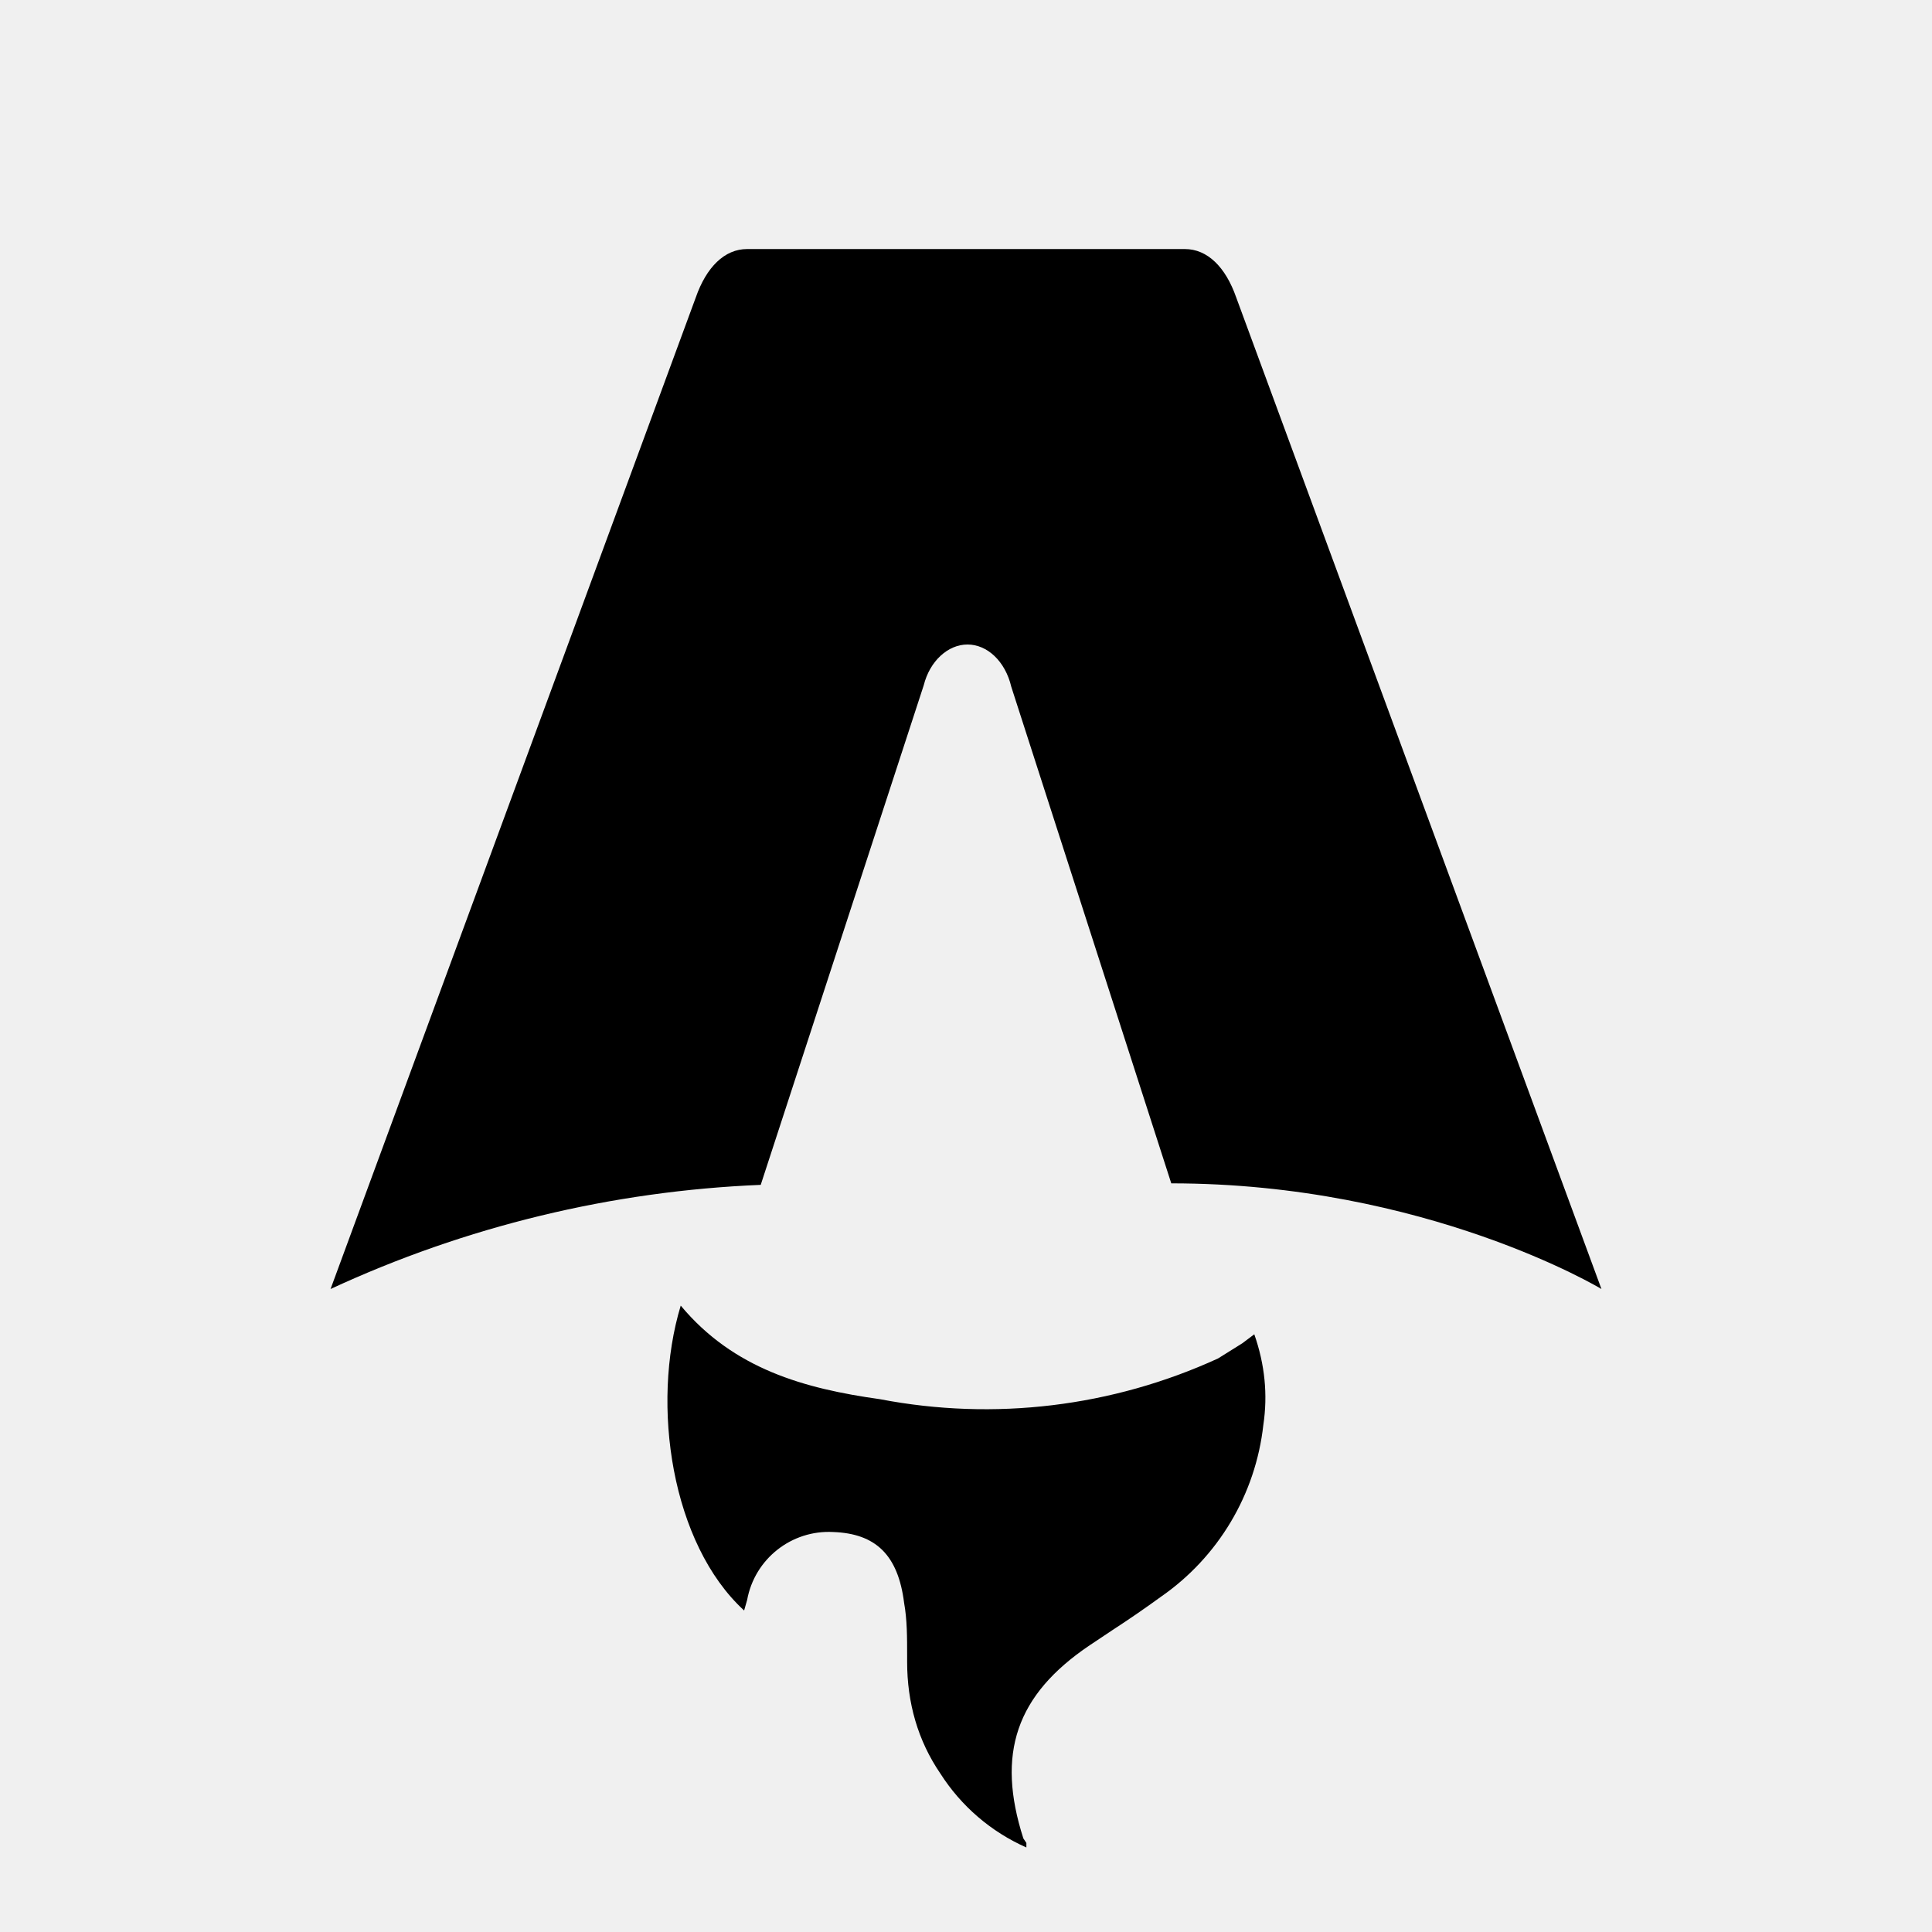
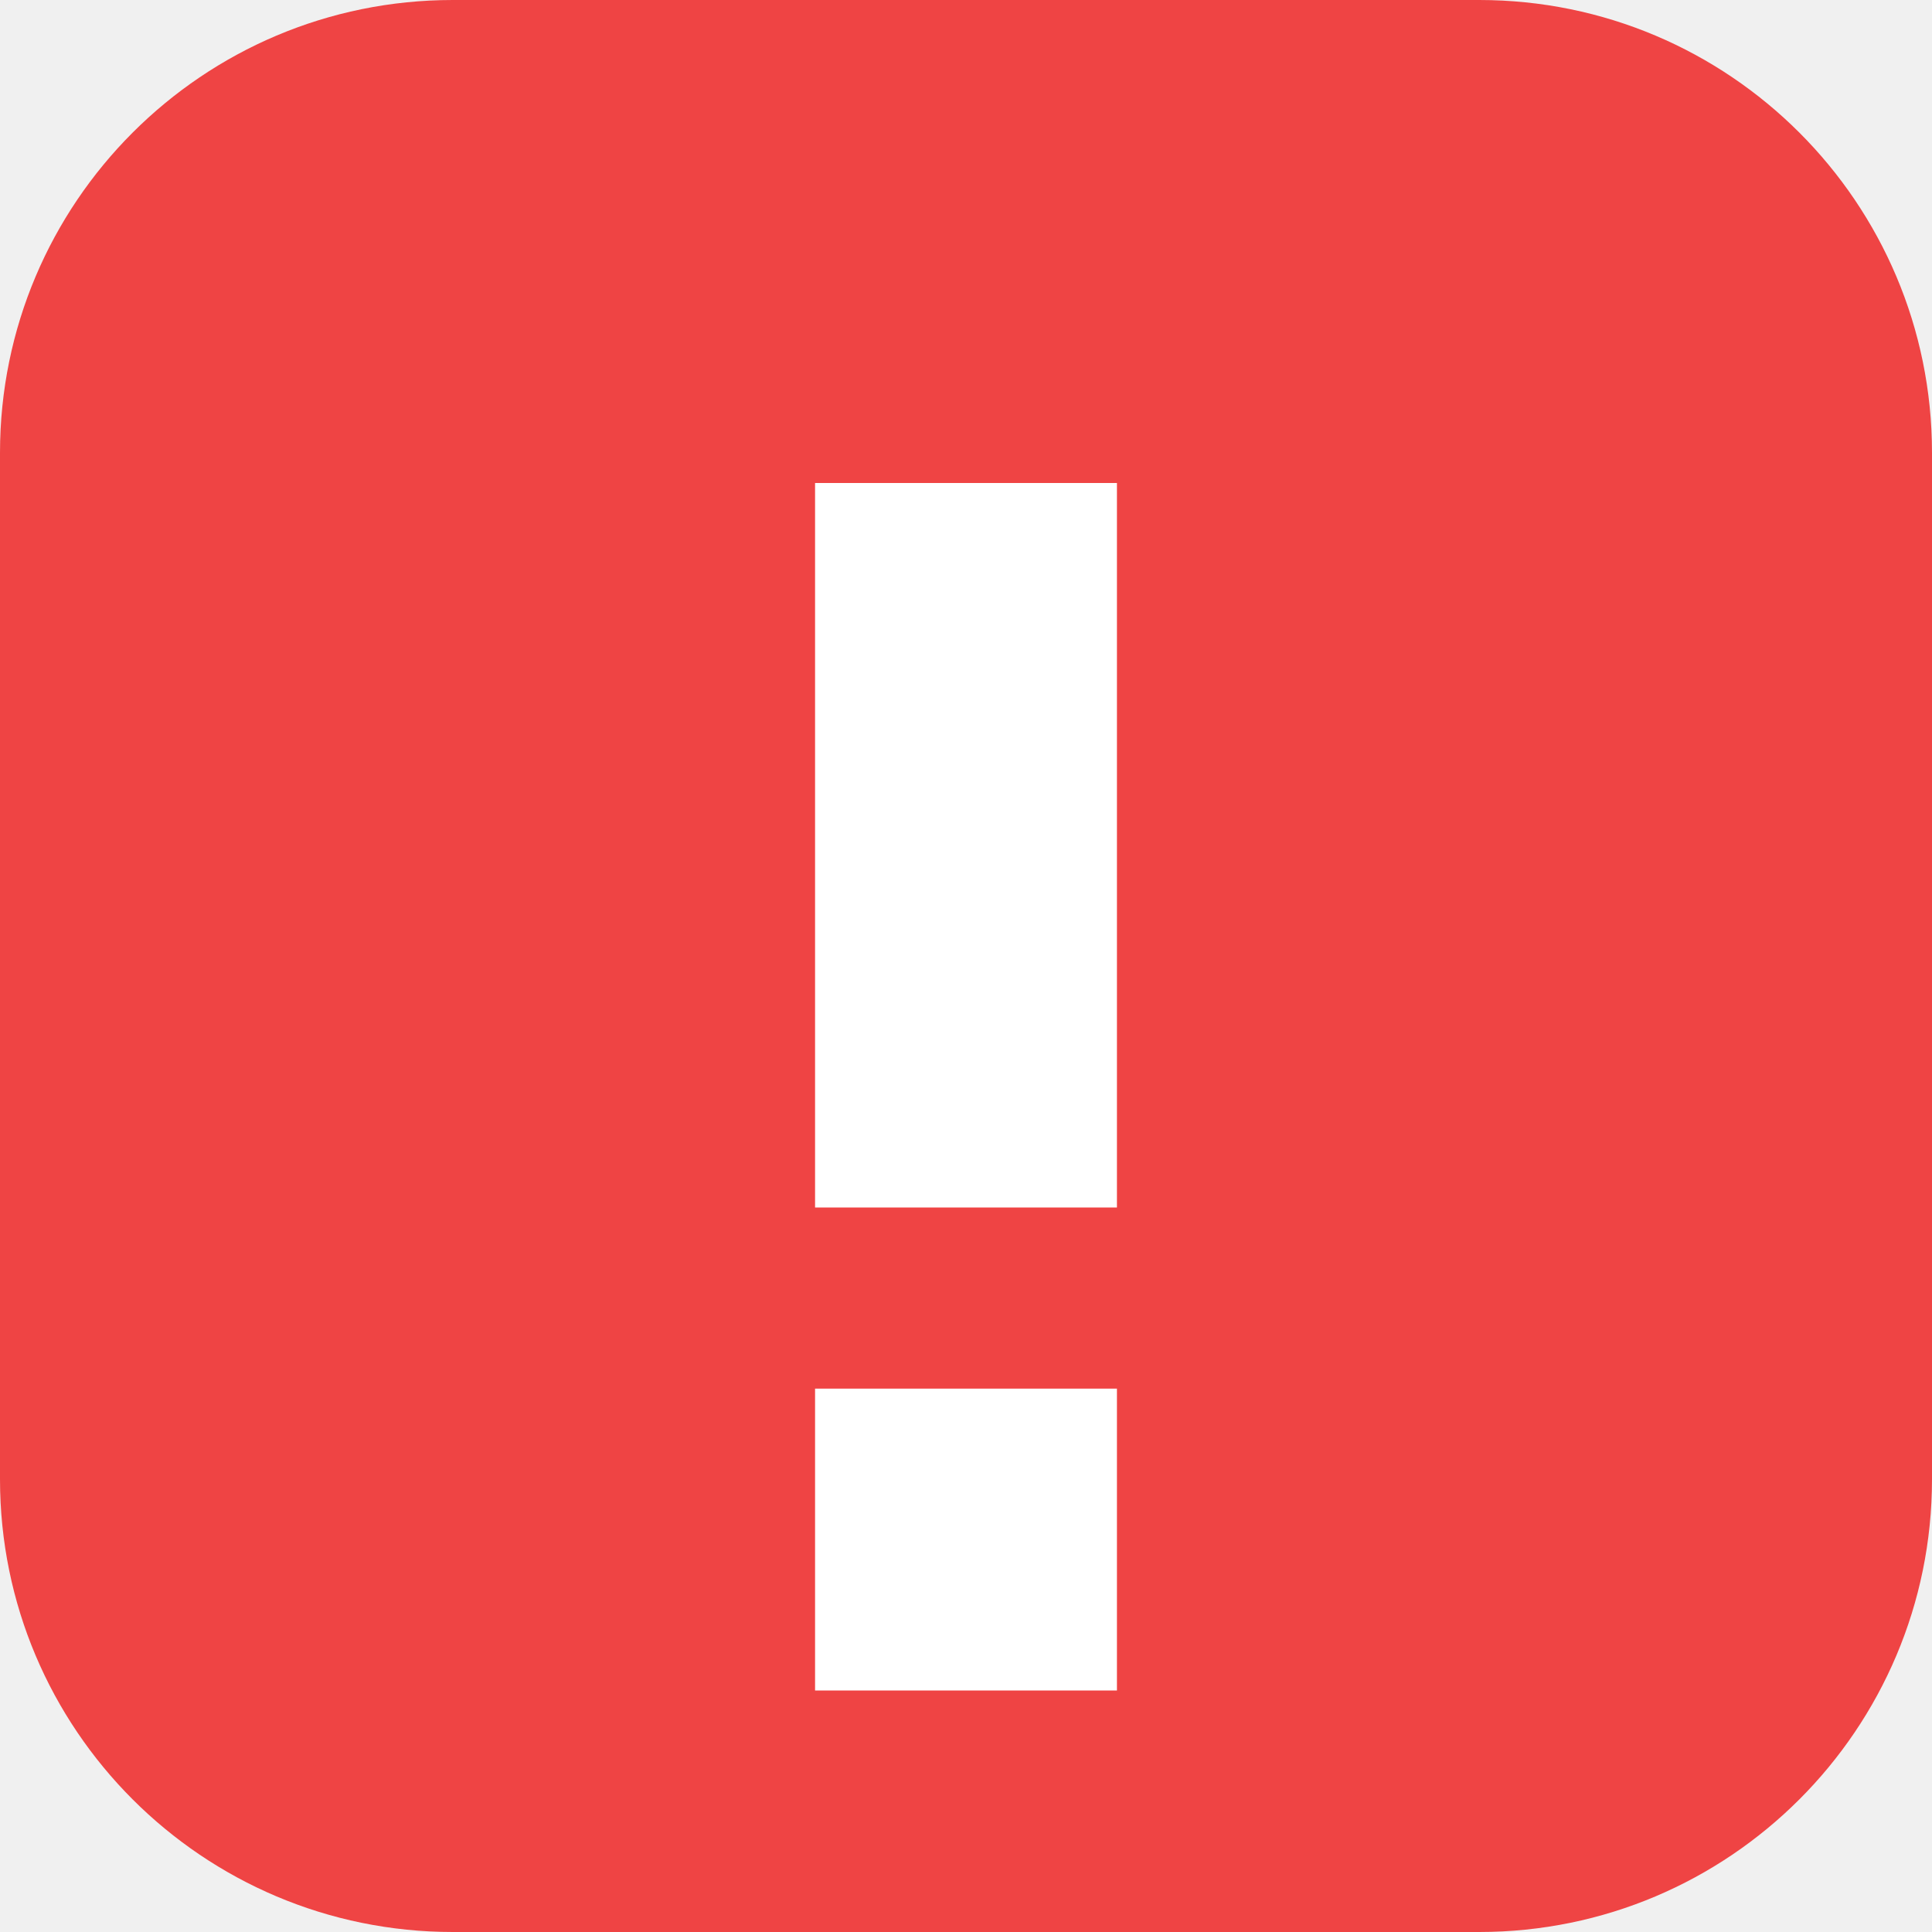
- <svg xmlns="http://www.w3.org/2000/svg" fill="none" viewBox="0 0 128 128">
-   <path d="M50.4 78.5a75.1 75.1 0 0 0-28.5 6.9l24.2-65.7c.7-2 1.9-3.2 3.4-3.2h29c1.5 0 2.7 1.2 3.4 3.2l24.2 65.7s-11.6-7-28.5-7L67 45.5c-.4-1.7-1.6-2.8-2.9-2.8-1.3 0-2.5 1.1-2.9 2.7L50.4 78.5Zm-1.1 28.2Zm-4.2-20.2c-2 6.6-.6 15.8 4.2 20.2a17.5 17.5 0 0 1 .2-.7 5.5 5.5 0 0 1 5.7-4.5c2.8.1 4.3 1.5 4.7 4.7.2 1.1.2 2.3.2 3.5v.4c0 2.7.7 5.2 2.2 7.4a13 13 0 0 0 5.7 4.9v-.3l-.2-.3c-1.8-5.6-.5-9.5 4.4-12.8l1.5-1a73 73 0 0 0 3.2-2.2 16 16 0 0 0 6.8-11.4c.3-2 .1-4-.6-6l-.8.6-1.6 1a37 37 0 0 1-22.4 2.7c-5-.7-9.7-2-13.2-6.2Z" />
-   <style>
-         path { fill: #000; }
-         @media (prefers-color-scheme: dark) {
-             path { fill: #FFF; }
-         }
-     </style>
+ <svg xmlns="http://www.w3.org/2000/svg" width="512" height="512" viewBox="0 0 512 512" fill="none">
+   <rect width="512" height="512" rx="120" fill="#EF4444" />
+   <path d="M216 128H296V320H216V128ZM216 368H296V448H216V368Z" fill="white" />
</svg>
